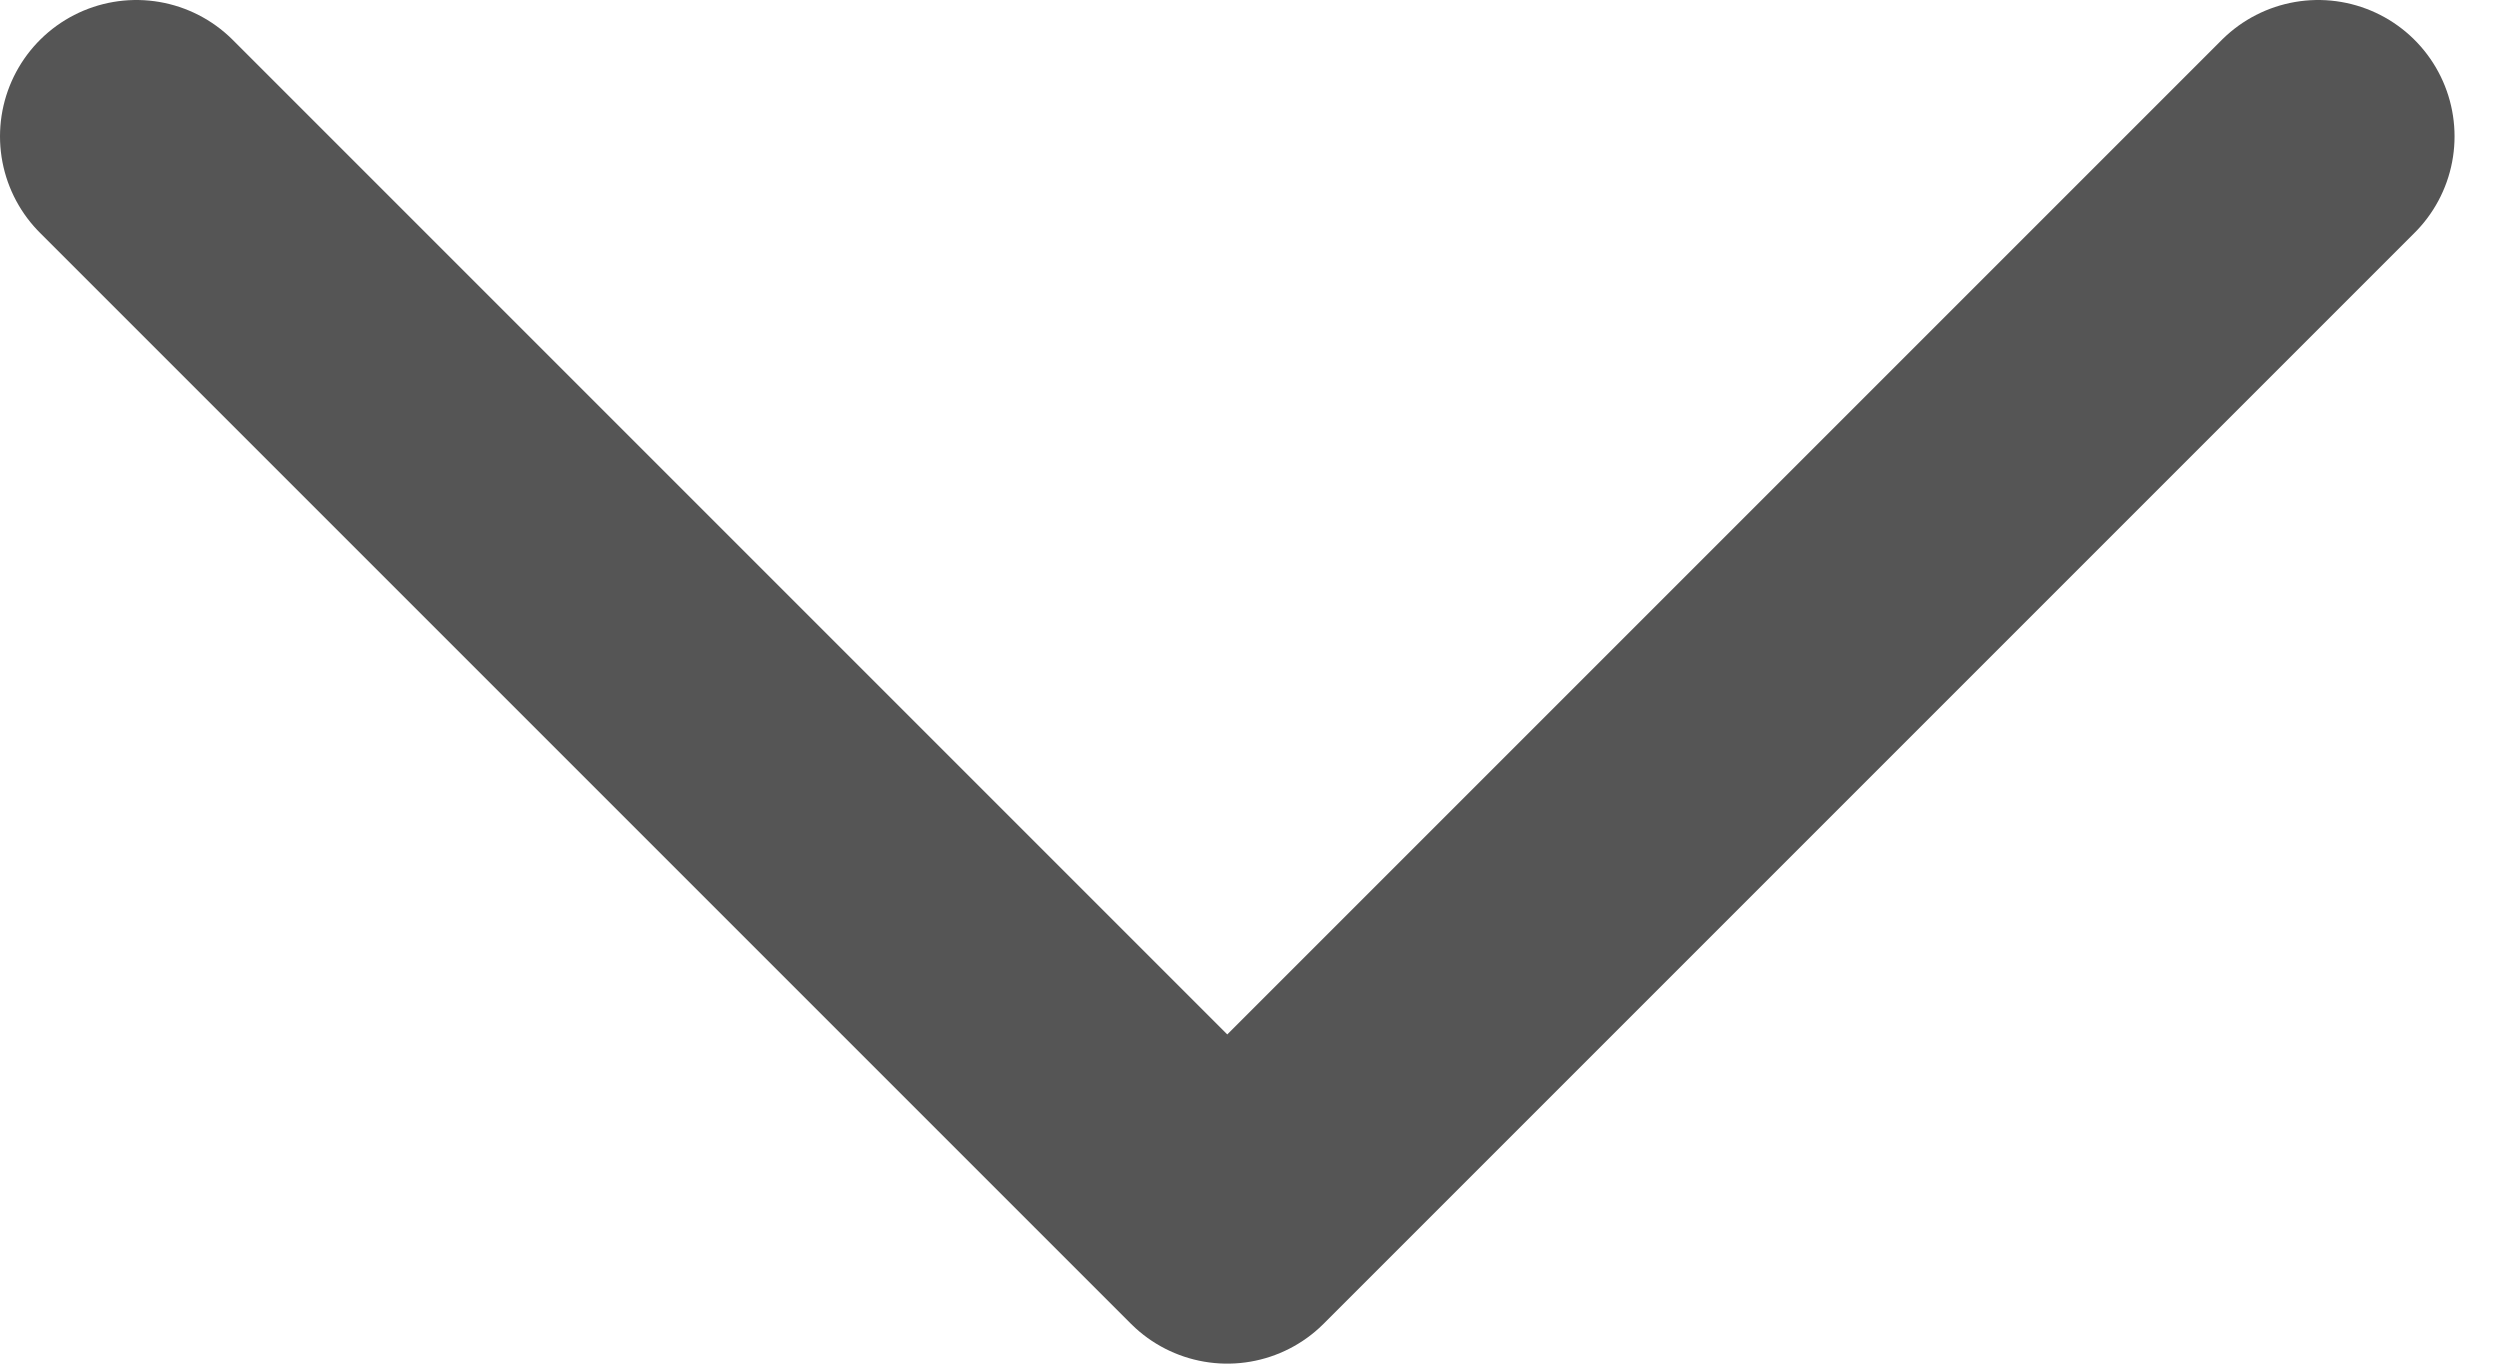
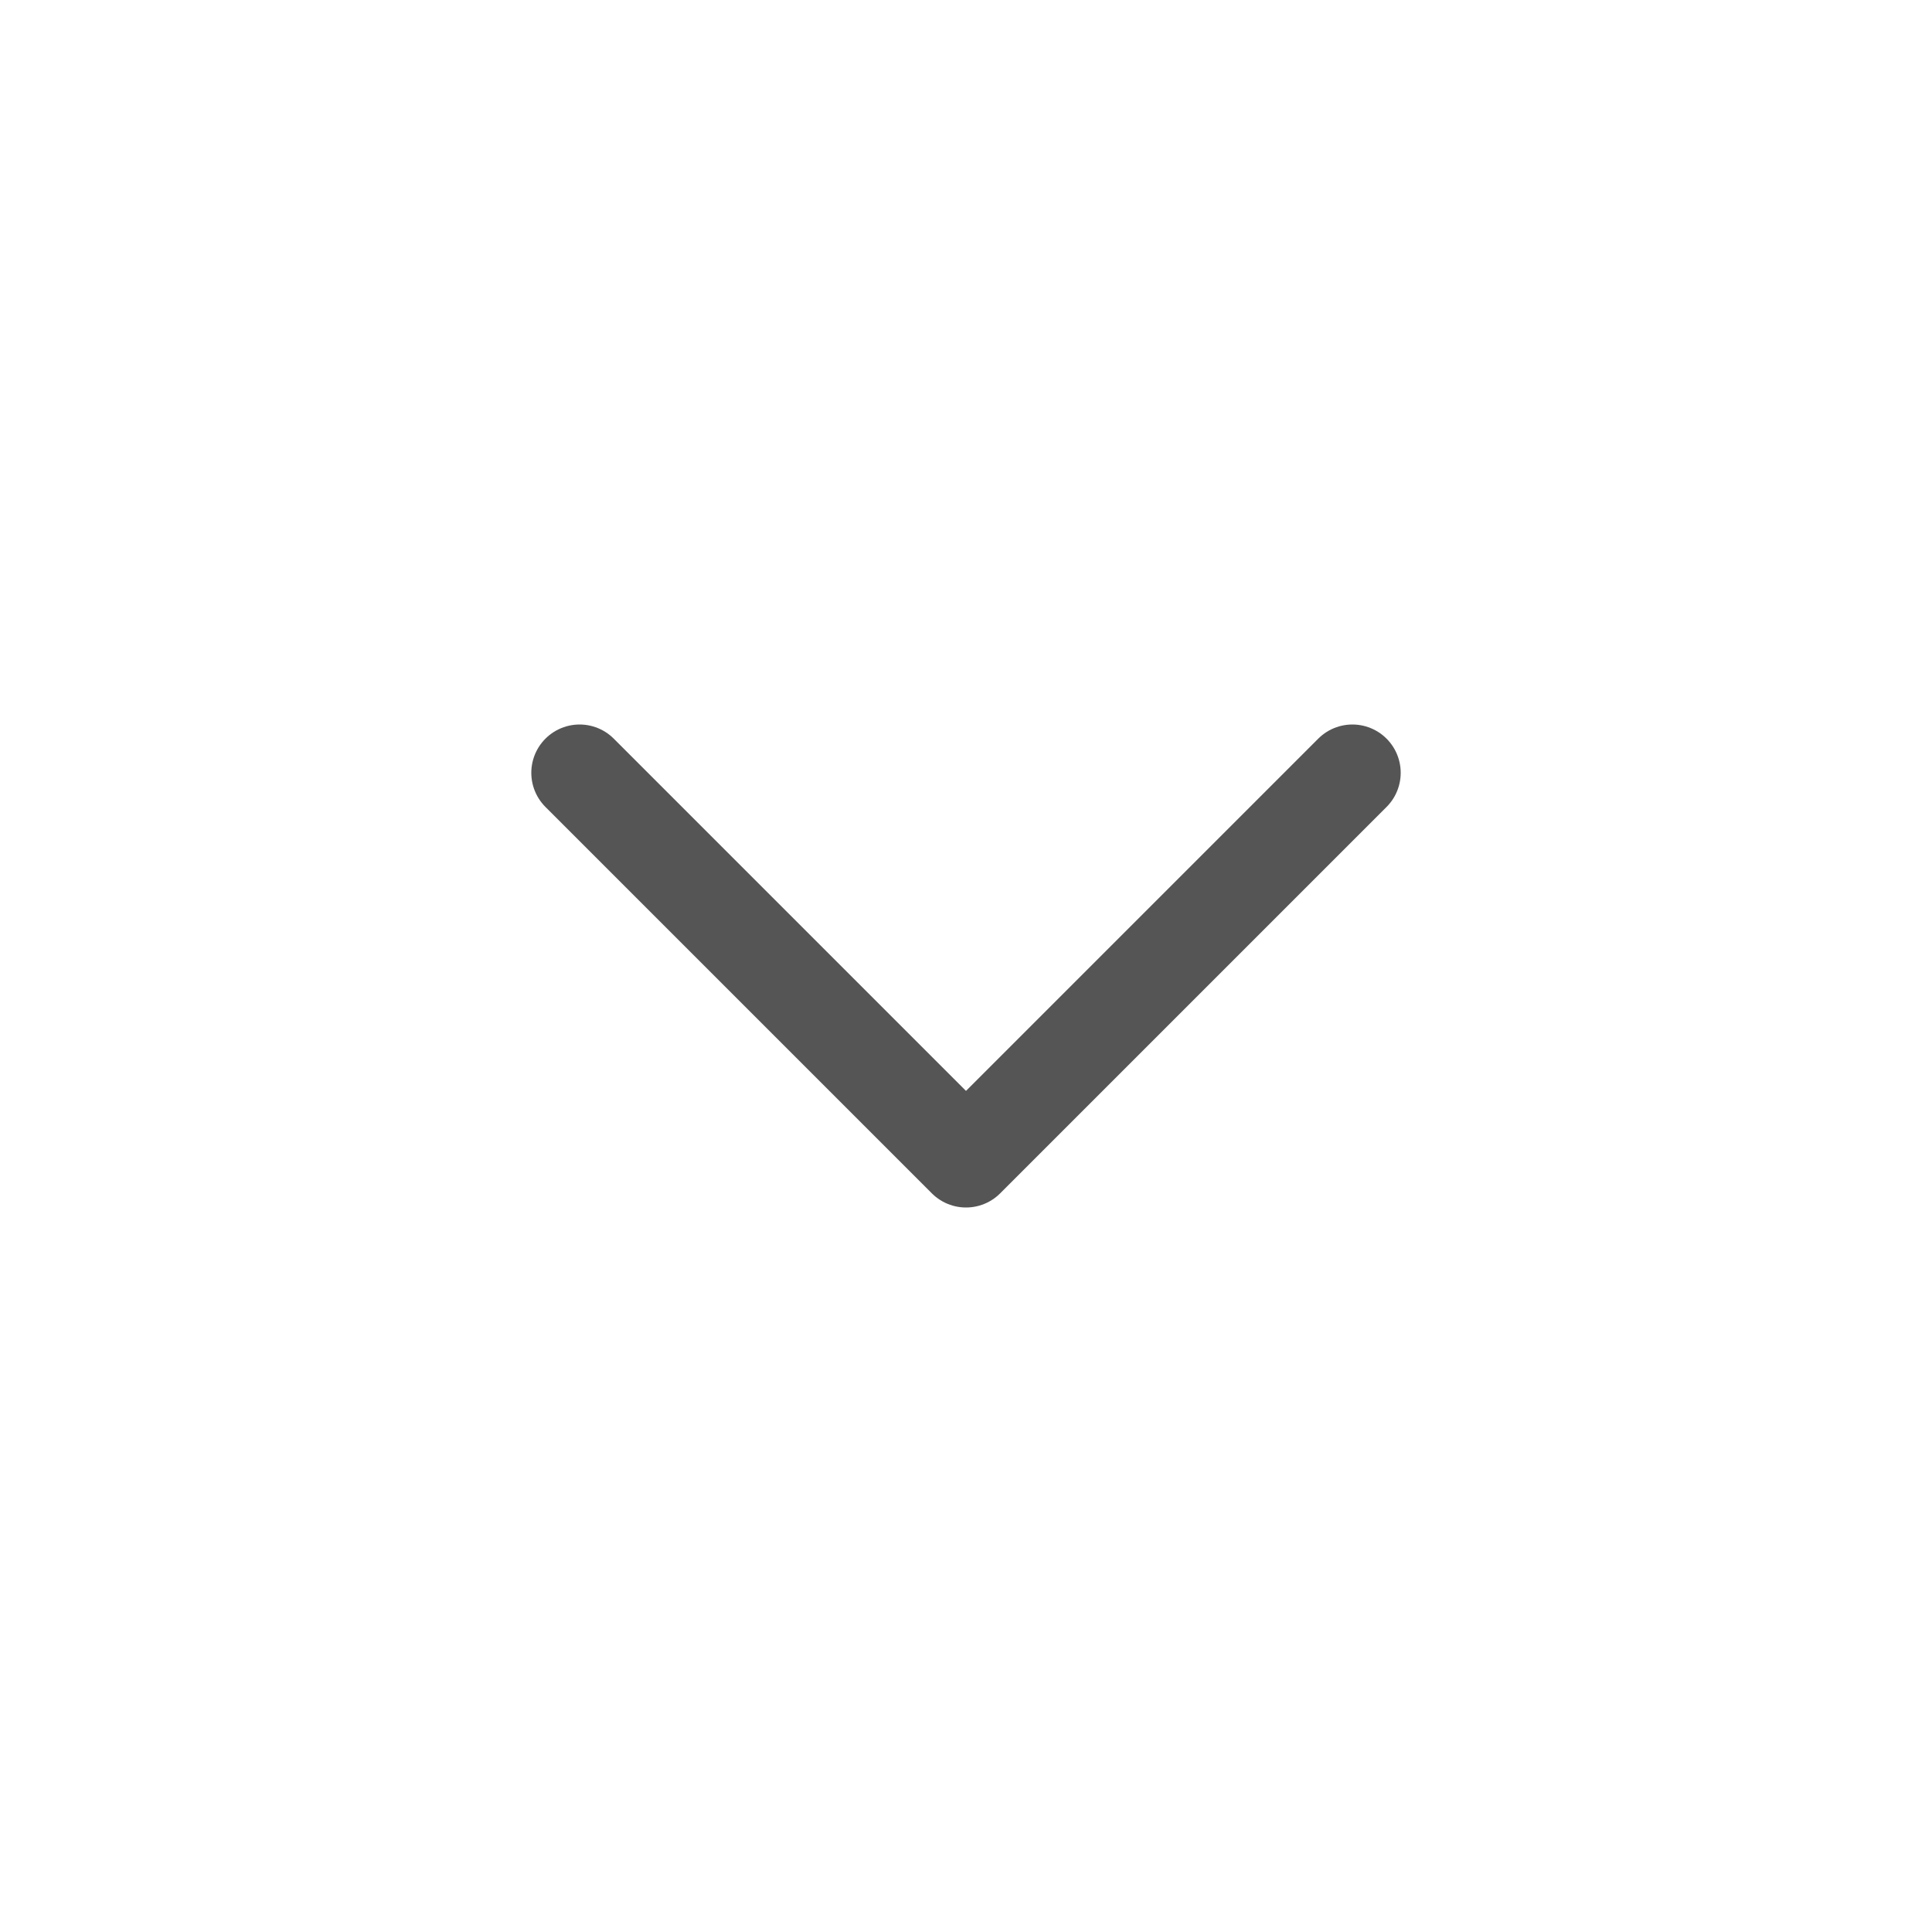
- <svg xmlns="http://www.w3.org/2000/svg" width="11" height="6" viewBox="0 0 11 6" fill="none">
-   <path d="M10.2 0.6L5.4 5.4L0.6 0.6" stroke="#555555" stroke-width="1.2" stroke-linecap="round" stroke-linejoin="round" />
+ <svg xmlns="http://www.w3.org/2000/svg" width="24" height="24" viewBox="0 0 24 24" fill="none">
+   <path d="M16.8 9.6L12 14.4L7.2 9.6" stroke="#555555" stroke-width="1.2" stroke-linecap="round" stroke-linejoin="round" />
</svg>
